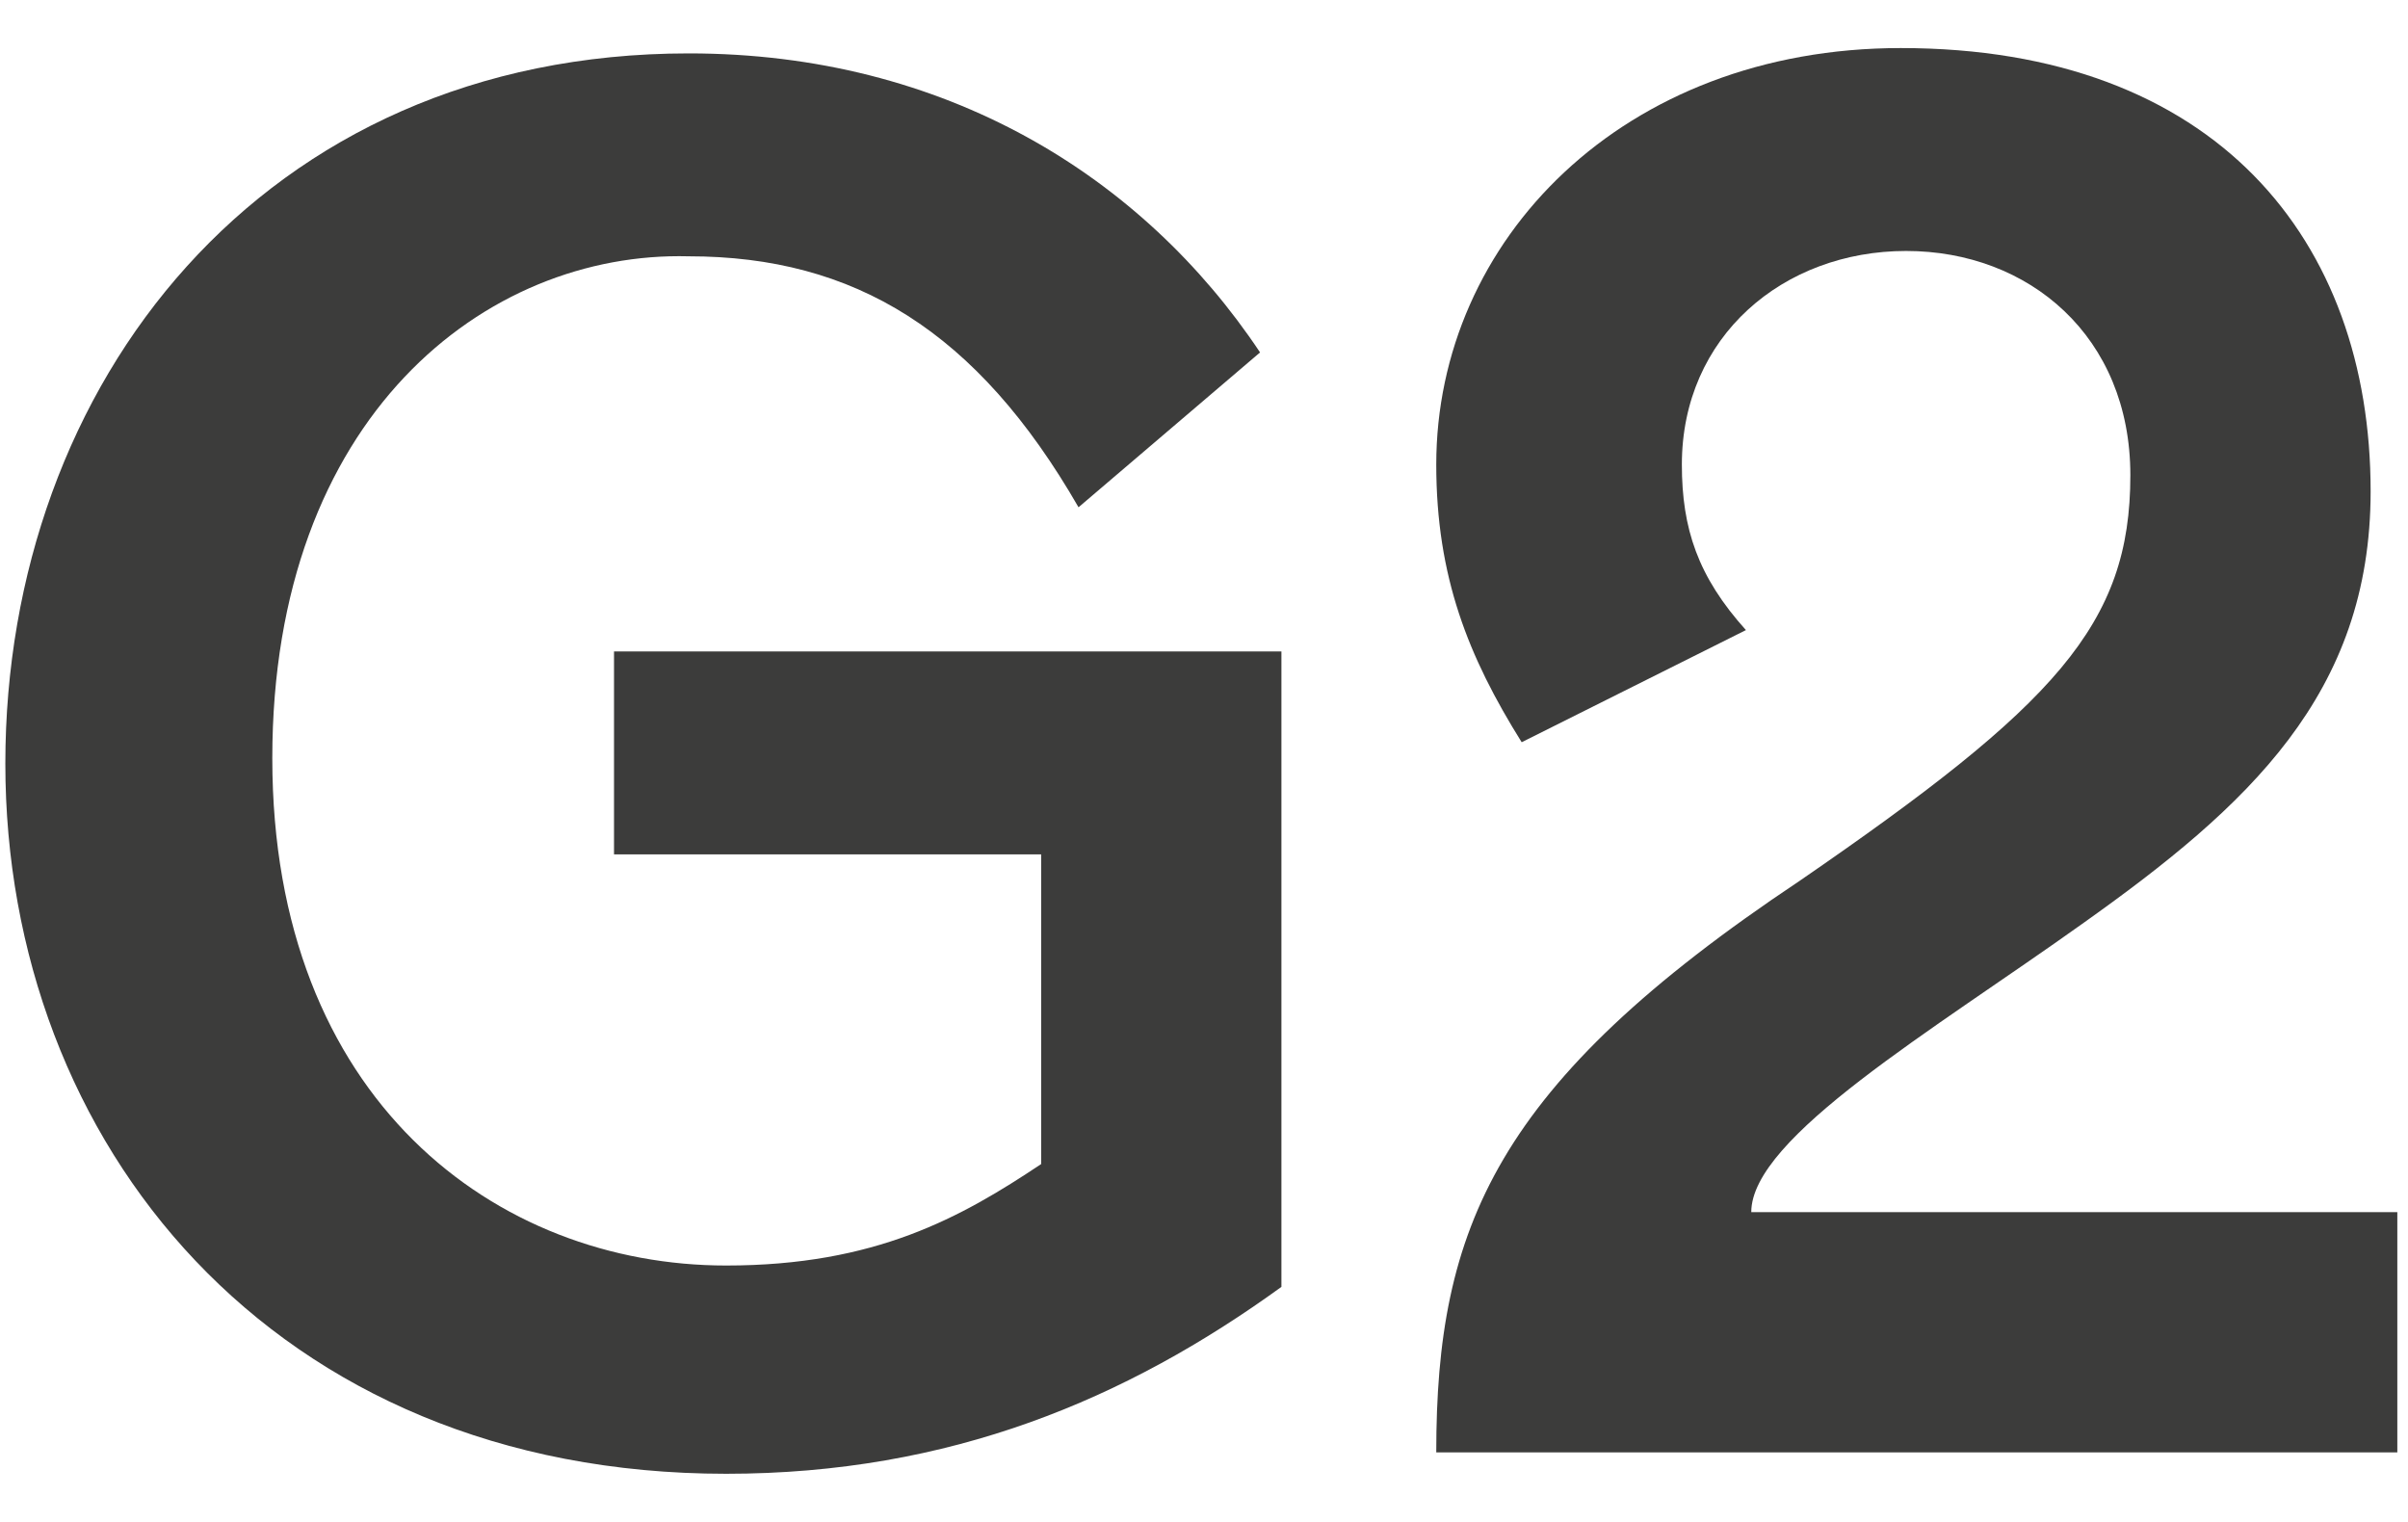
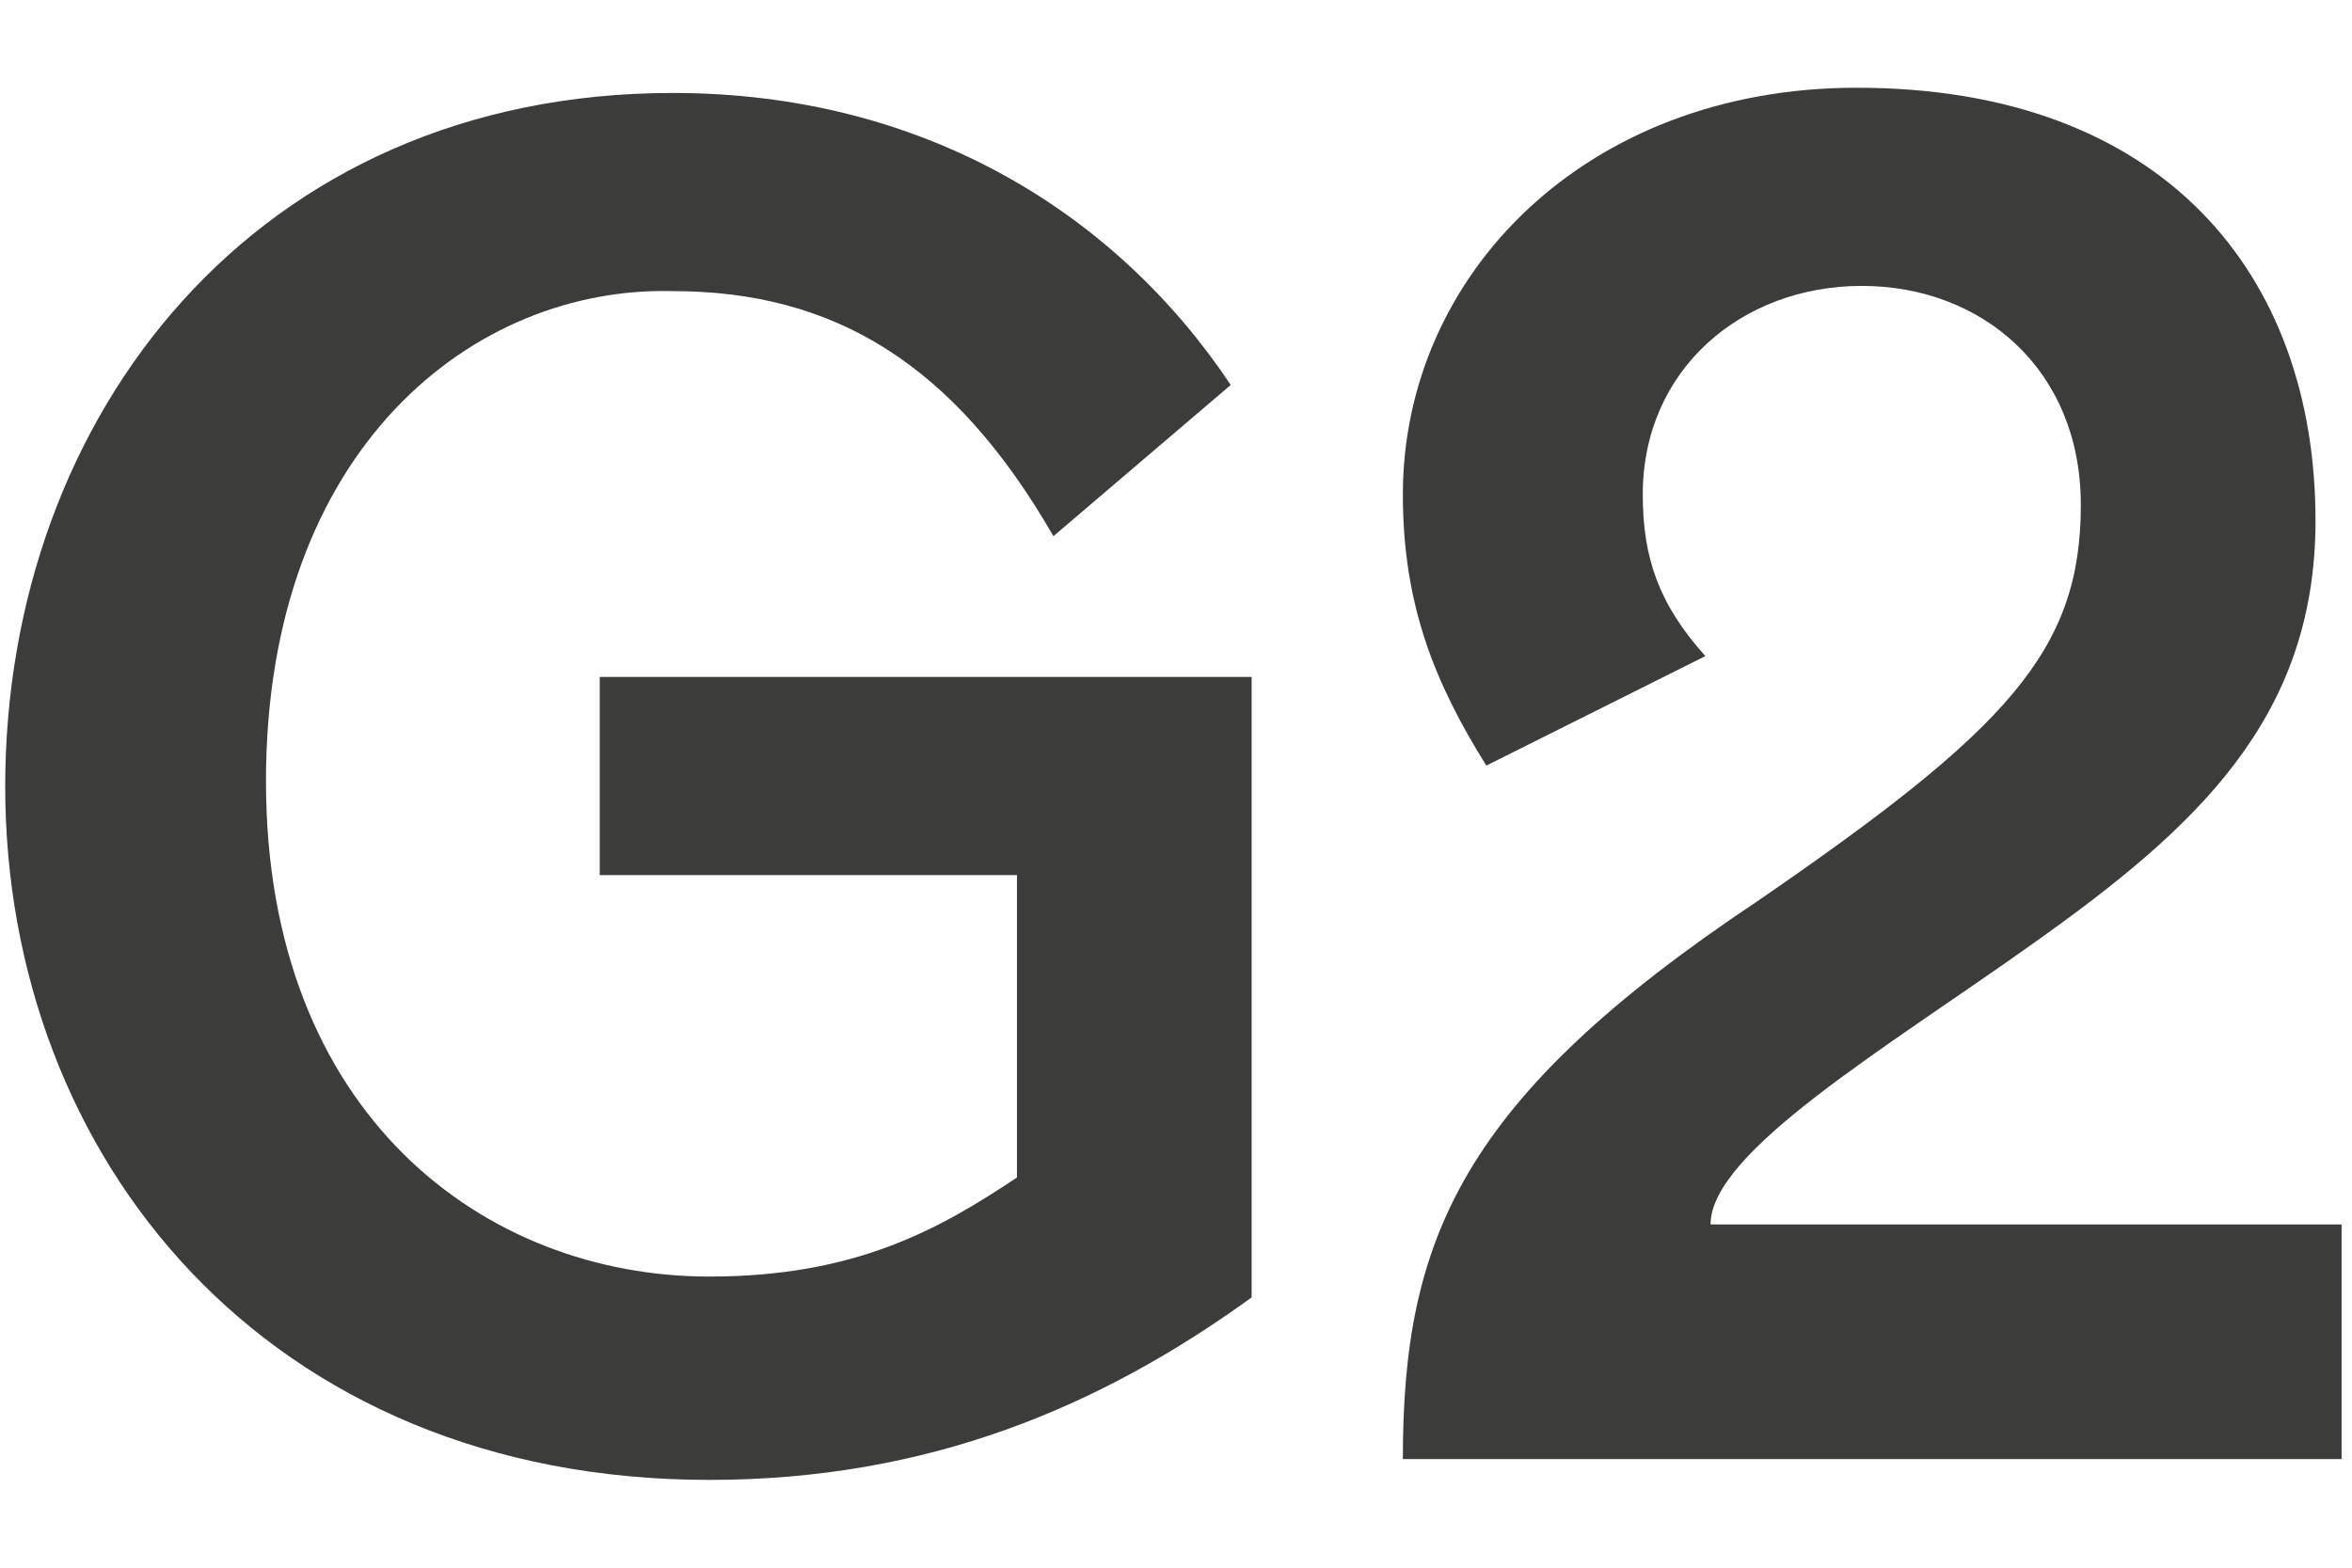
- <svg xmlns="http://www.w3.org/2000/svg" version="1.1" id="Calque_1" x="0px" y="0px" viewBox="0 0 45.1 28.5" style="enable-background:new 0 0 45.1 28.5;" xml:space="preserve">
-   <style type="text/css">
- 	.st0{fill:#3C3C3B;}
- </style>
+ <svg xmlns="http://www.w3.org/2000/svg" version="1.1" id="Calque_1" x="0px" y="0px" width="105px" height="70px" viewBox="0 0 105 70" enable-background="new 0 0 105 70" xml:space="preserve">
  <g id="XMLID_33_">
-     <path id="XMLID_35_" class="st0" d="M5.1,14.2c0,6.4,4.2,9.5,8.5,9.5c2.8,0,4.4-0.9,5.9-1.9V16h-8v-3.8H24v11.9   c-2.9,2.1-6.2,3.5-10.4,3.5c-8.5,0-13.5-6.2-13.5-13.3c0-7.1,4.8-13.3,12.8-13.3c4.8,0,8.5,2.3,10.7,5.6l-3.4,2.9   c-1.9-3.3-4.2-4.7-7.3-4.7C9.1,4.7,5.1,7.8,5.1,14.2z" />
-     <path id="XMLID_34_" class="st0" d="M26.9,27.2c0-4.2,1.1-6.9,6.8-10.7c4.8-3.3,6.2-4.8,6.2-7.6c0-2.6-1.9-4.2-4.2-4.2   c-2.3,0-4.2,1.6-4.2,4c0,1.2,0.3,2.1,1.2,3.1l-4.2,2.1c-1-1.6-1.6-3.1-1.6-5.2c0-4.2,3.5-7.8,8.7-7.8c5.9,0,8.8,3.6,8.8,8.3   c0,3.8-2.3,5.9-5.4,8.1c-2.8,2-6.2,4-6.2,5.4h12.1v4.5H26.9L26.9,27.2z" />
+     <path id="XMLID_35_" fill="#3C3C3B" d="M11.874,34.884c0,14.899,9.778,22.117,19.79,22.117c6.519,0,10.244-2.095,13.736-4.423   V39.074H26.774v-8.847h29.102v27.705c-6.752,4.889-14.435,8.148-24.213,8.148c-19.79,0-31.43-14.435-31.43-30.965   c0-16.53,11.175-30.964,29.8-30.964c11.175,0,19.79,5.355,24.911,13.038l-7.916,6.752c-4.423-7.683-9.778-10.942-16.996-10.942   C21.186,12.766,11.874,19.983,11.874,34.884z" />
+     <path id="XMLID_34_" fill="#3C3C3B" d="M62.627,65.15c0-9.779,2.562-16.064,15.832-24.912   c11.176-7.683,14.435-11.175,14.435-17.694c0-6.053-4.423-9.778-9.778-9.778c-5.354,0-9.778,3.725-9.778,9.312   c0,2.794,0.698,4.889,2.794,7.217l-9.778,4.889c-2.328-3.725-3.726-7.217-3.726-12.106c0-9.778,8.148-18.16,20.256-18.16   c13.736,0,20.487,8.381,20.487,19.324c0,8.847-5.354,13.736-12.571,18.859c-6.52,4.656-14.436,9.312-14.436,12.571h28.171v10.477   L62.627,65.15L62.627,65.15z" />
  </g>
-   <path id="XMLID_55_" class="st0" d="M-19.9,41.9c5.4,1.9,10,2.9,17.5,2.9c1.7,0,3.3,0,4.5-0.2l0.1,0.5c-3.4,1-6.5,1.4-10.5,1.4  c-13.7,0-24.8-7.2-24.8-16.2c0-7.5,5.4-12.2,11.9-12.2c6.5,0,11.9,4.8,11.9,12.2c0,7.2-5.2,12.1-12.2,12.1L-19.9,41.9z" />
</svg>
